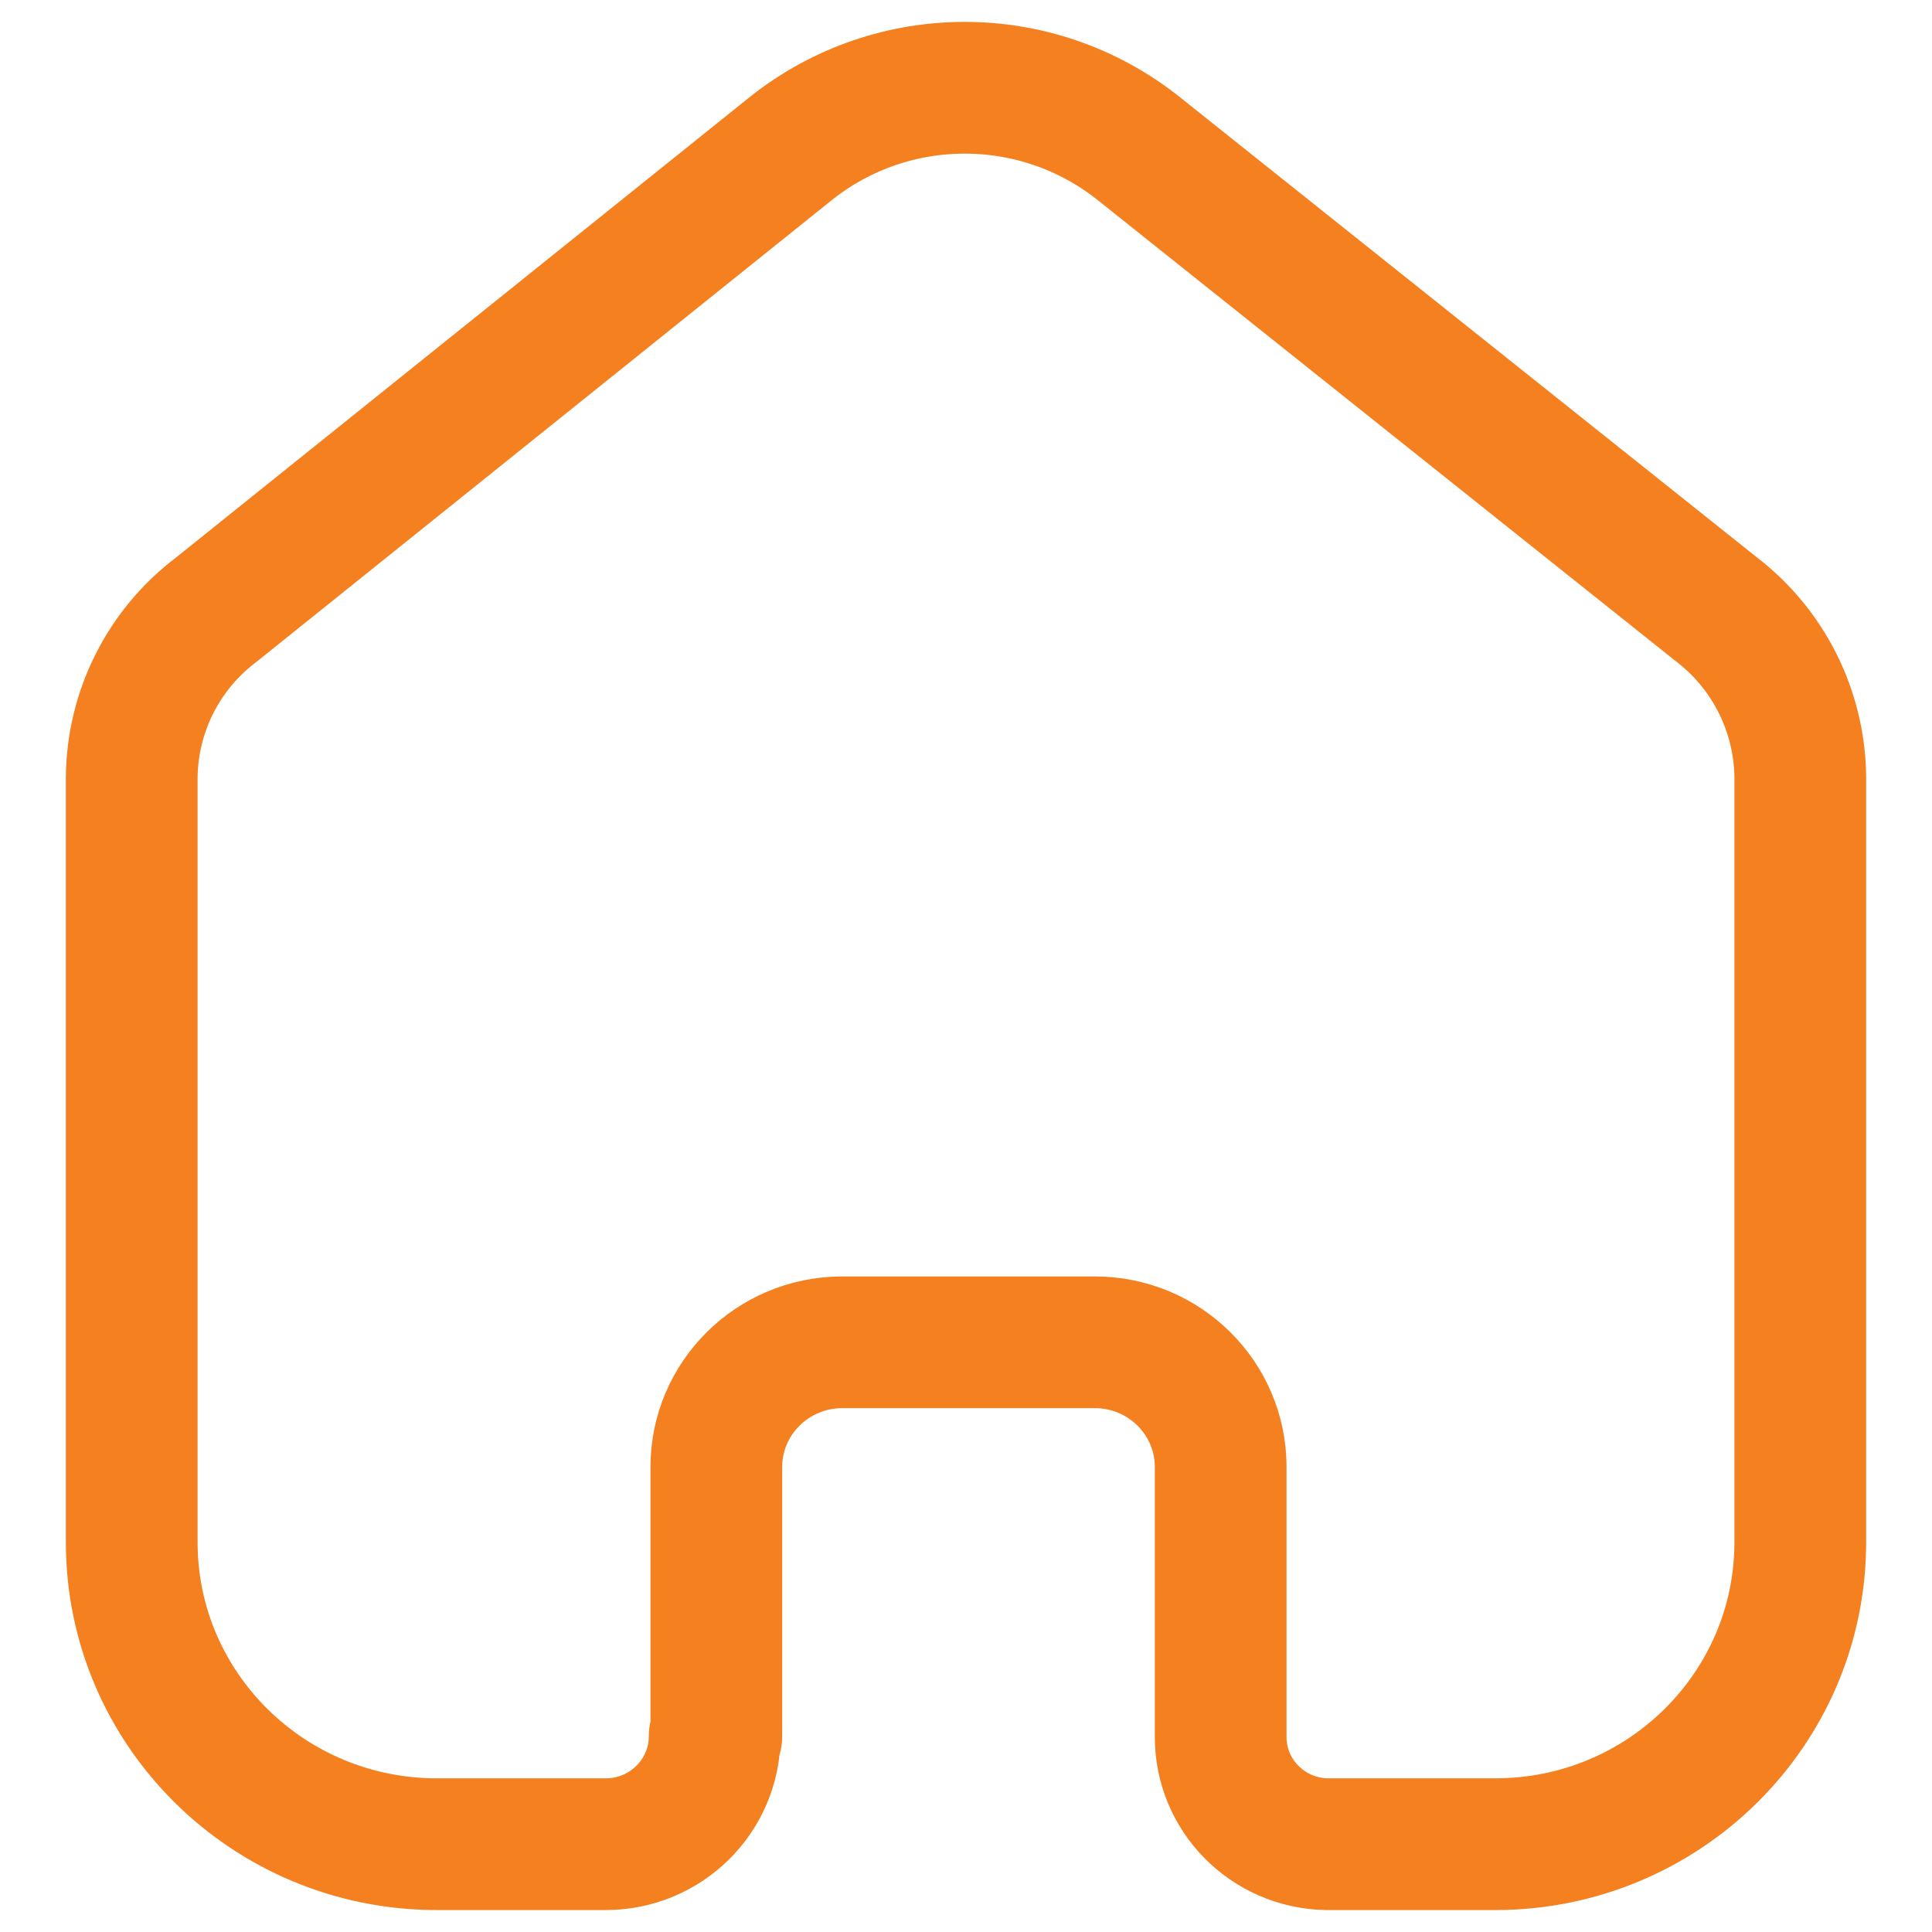
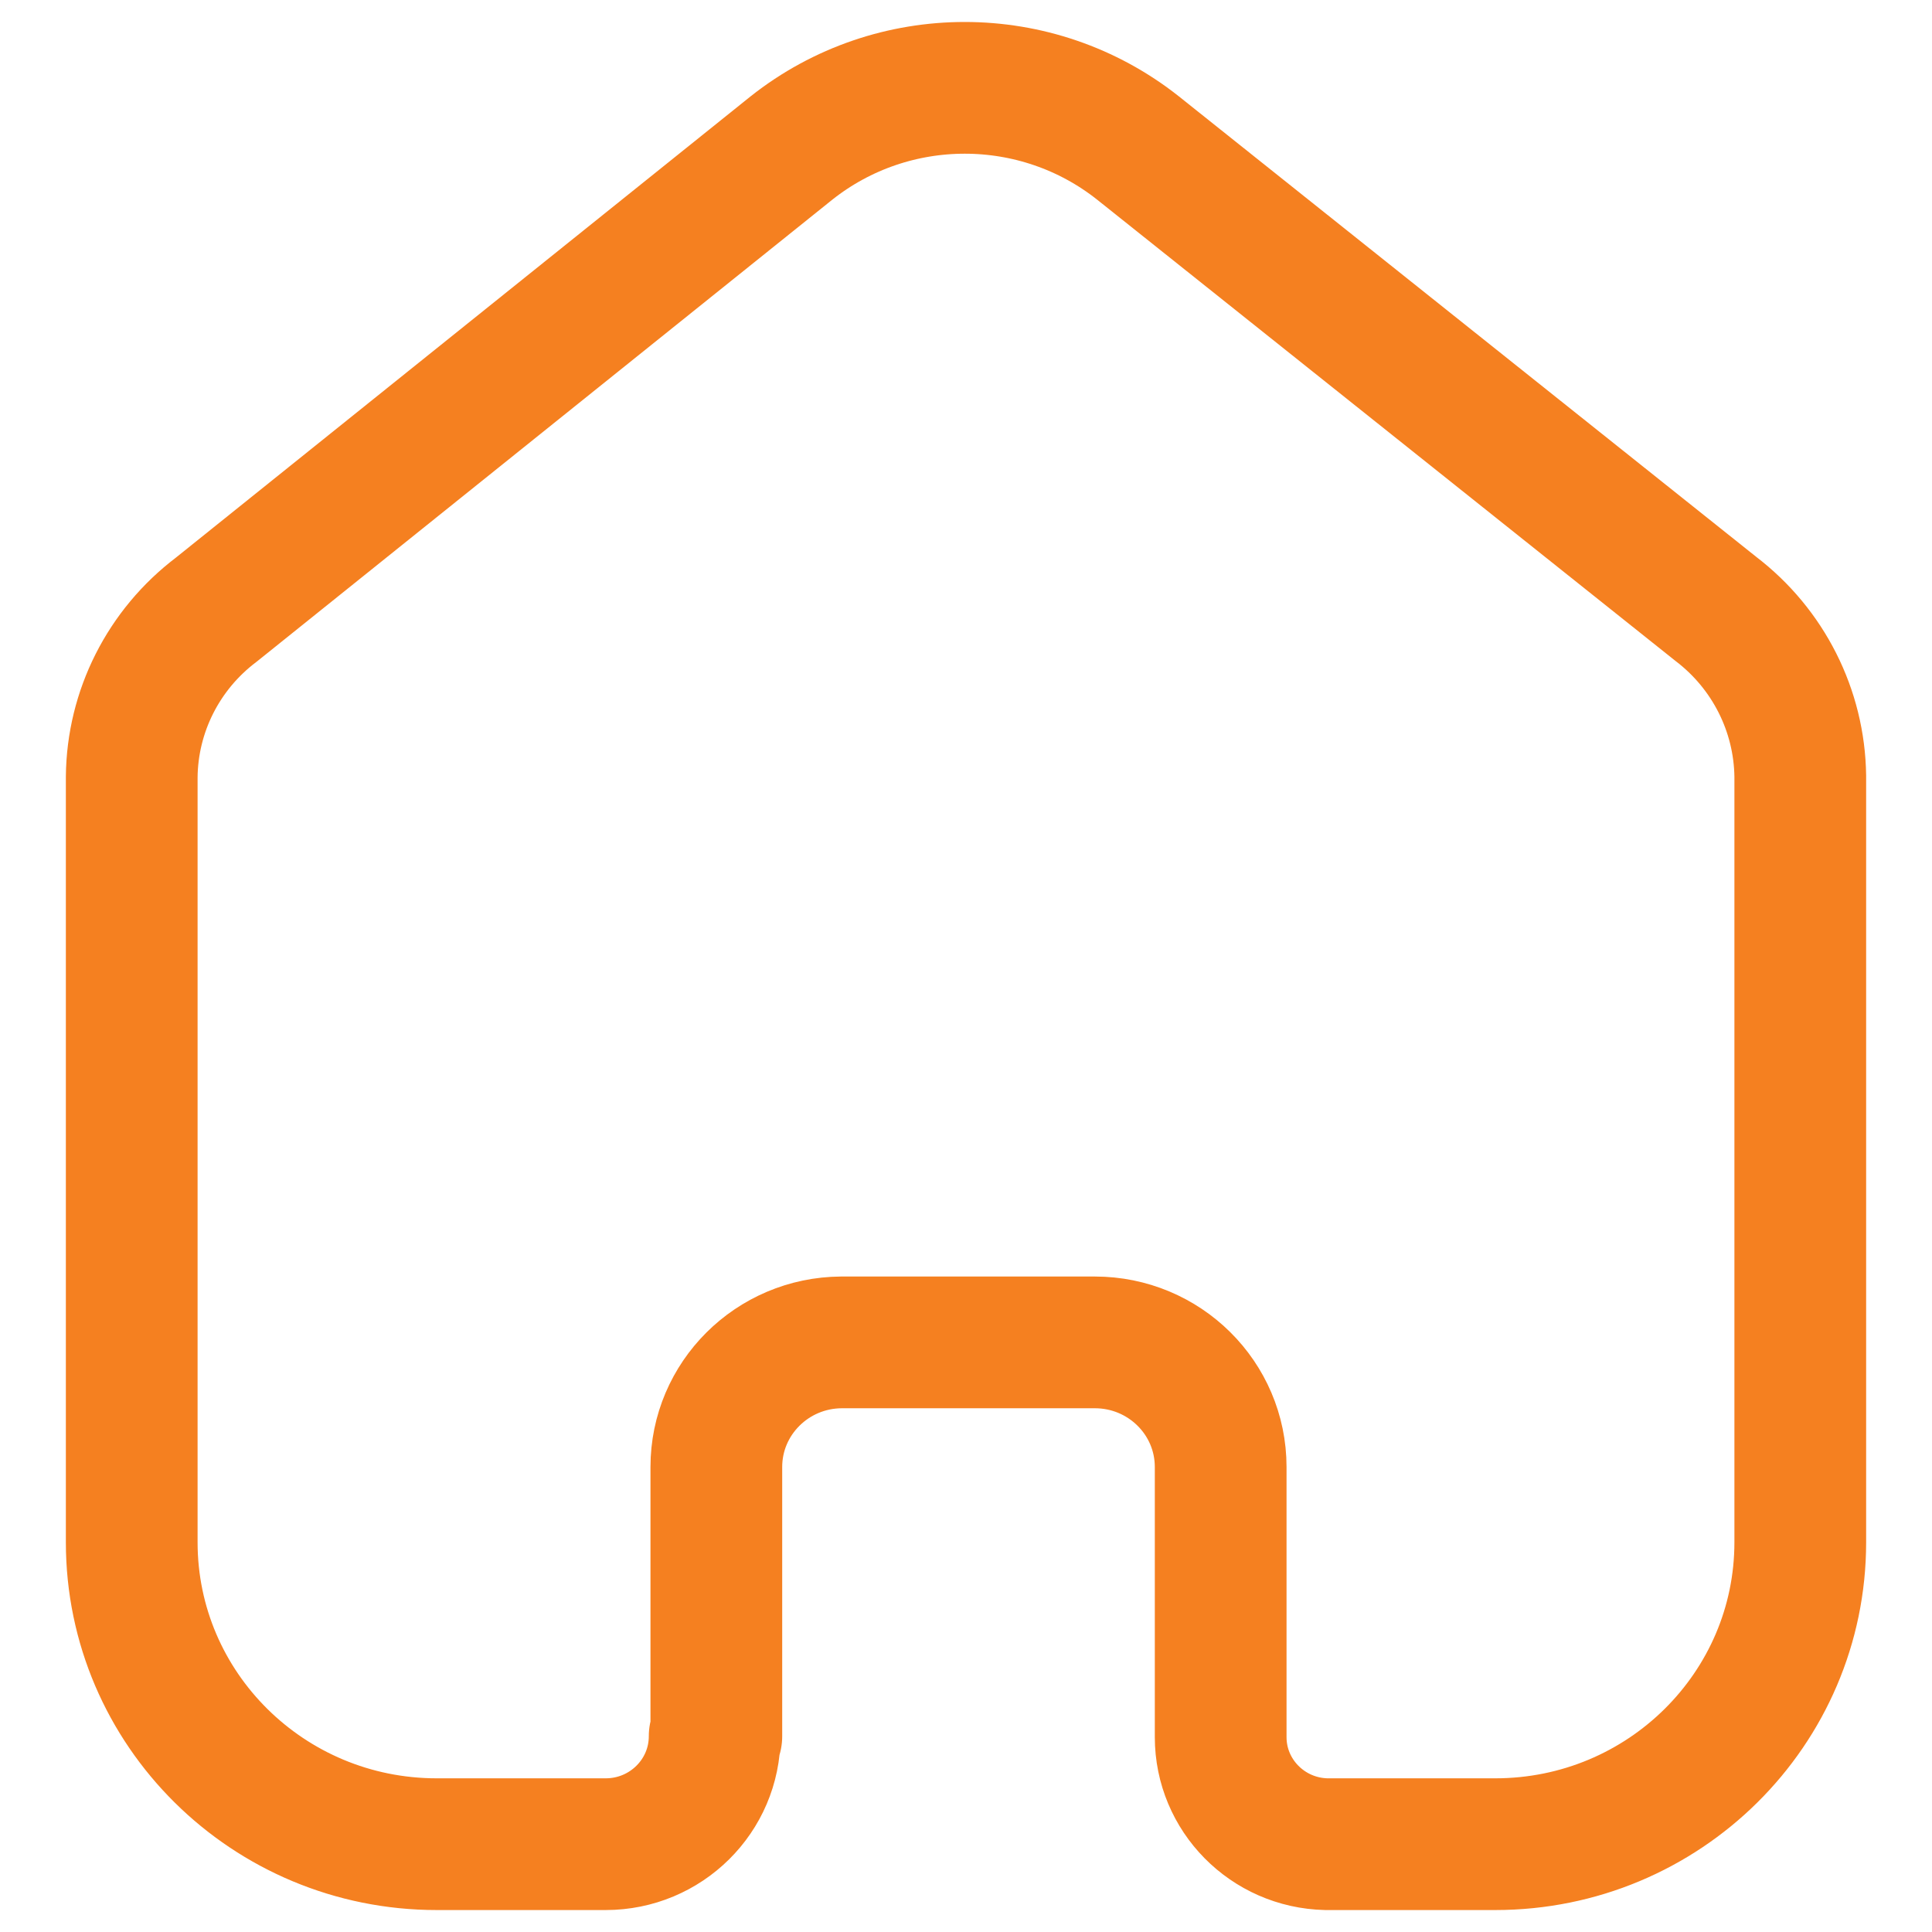
- <svg xmlns="http://www.w3.org/2000/svg" width="22" height="22" fill="none">
-   <path d="M8.157 19.771v-3.066c0-.78.636-1.414 1.424-1.42h2.886c.792 0 1.433.636 1.433 1.42v3.076c0 .662.534 1.204 1.203 1.219h1.924c1.918 0 3.473-1.54 3.473-3.438V8.838a2.44 2.44 0 0 0-.962-1.905l-6.58-5.248a3.18 3.18 0 0 0-3.945 0L2.462 6.943A2.42 2.42 0 0 0 1.5 8.847v8.715C1.5 19.46 3.055 21 4.973 21h1.924c.685 0 1.241-.55 1.241-1.229" stroke="#F58020" stroke-width="1.5" stroke-linecap="round" stroke-linejoin="round" />
+ <svg xmlns="http://www.w3.org/2000/svg" width="22" height="22" viewBox="0 0 22 22" fill="none">
+   <path d="M8.157 19.771V16.705C8.157 15.925 8.793 15.291 9.581 15.286H12.467C13.259 15.286 13.9 15.921 13.9 16.705V16.705V19.781C13.9 20.443 14.434 20.985 15.103 21H17.027C18.945 21 20.5 19.461 20.5 17.562V17.562V8.838C20.49 8.091 20.136 7.389 19.538 6.933L12.958 1.685C11.805 0.772 10.166 0.772 9.013 1.685L2.462 6.943C1.862 7.397 1.507 8.1 1.5 8.847V17.562C1.5 19.461 3.055 21 4.973 21H6.897C7.582 21 8.138 20.45 8.138 19.771V19.771" stroke="#F58020" stroke-width="1.5" stroke-linecap="round" stroke-linejoin="round" />
</svg>
